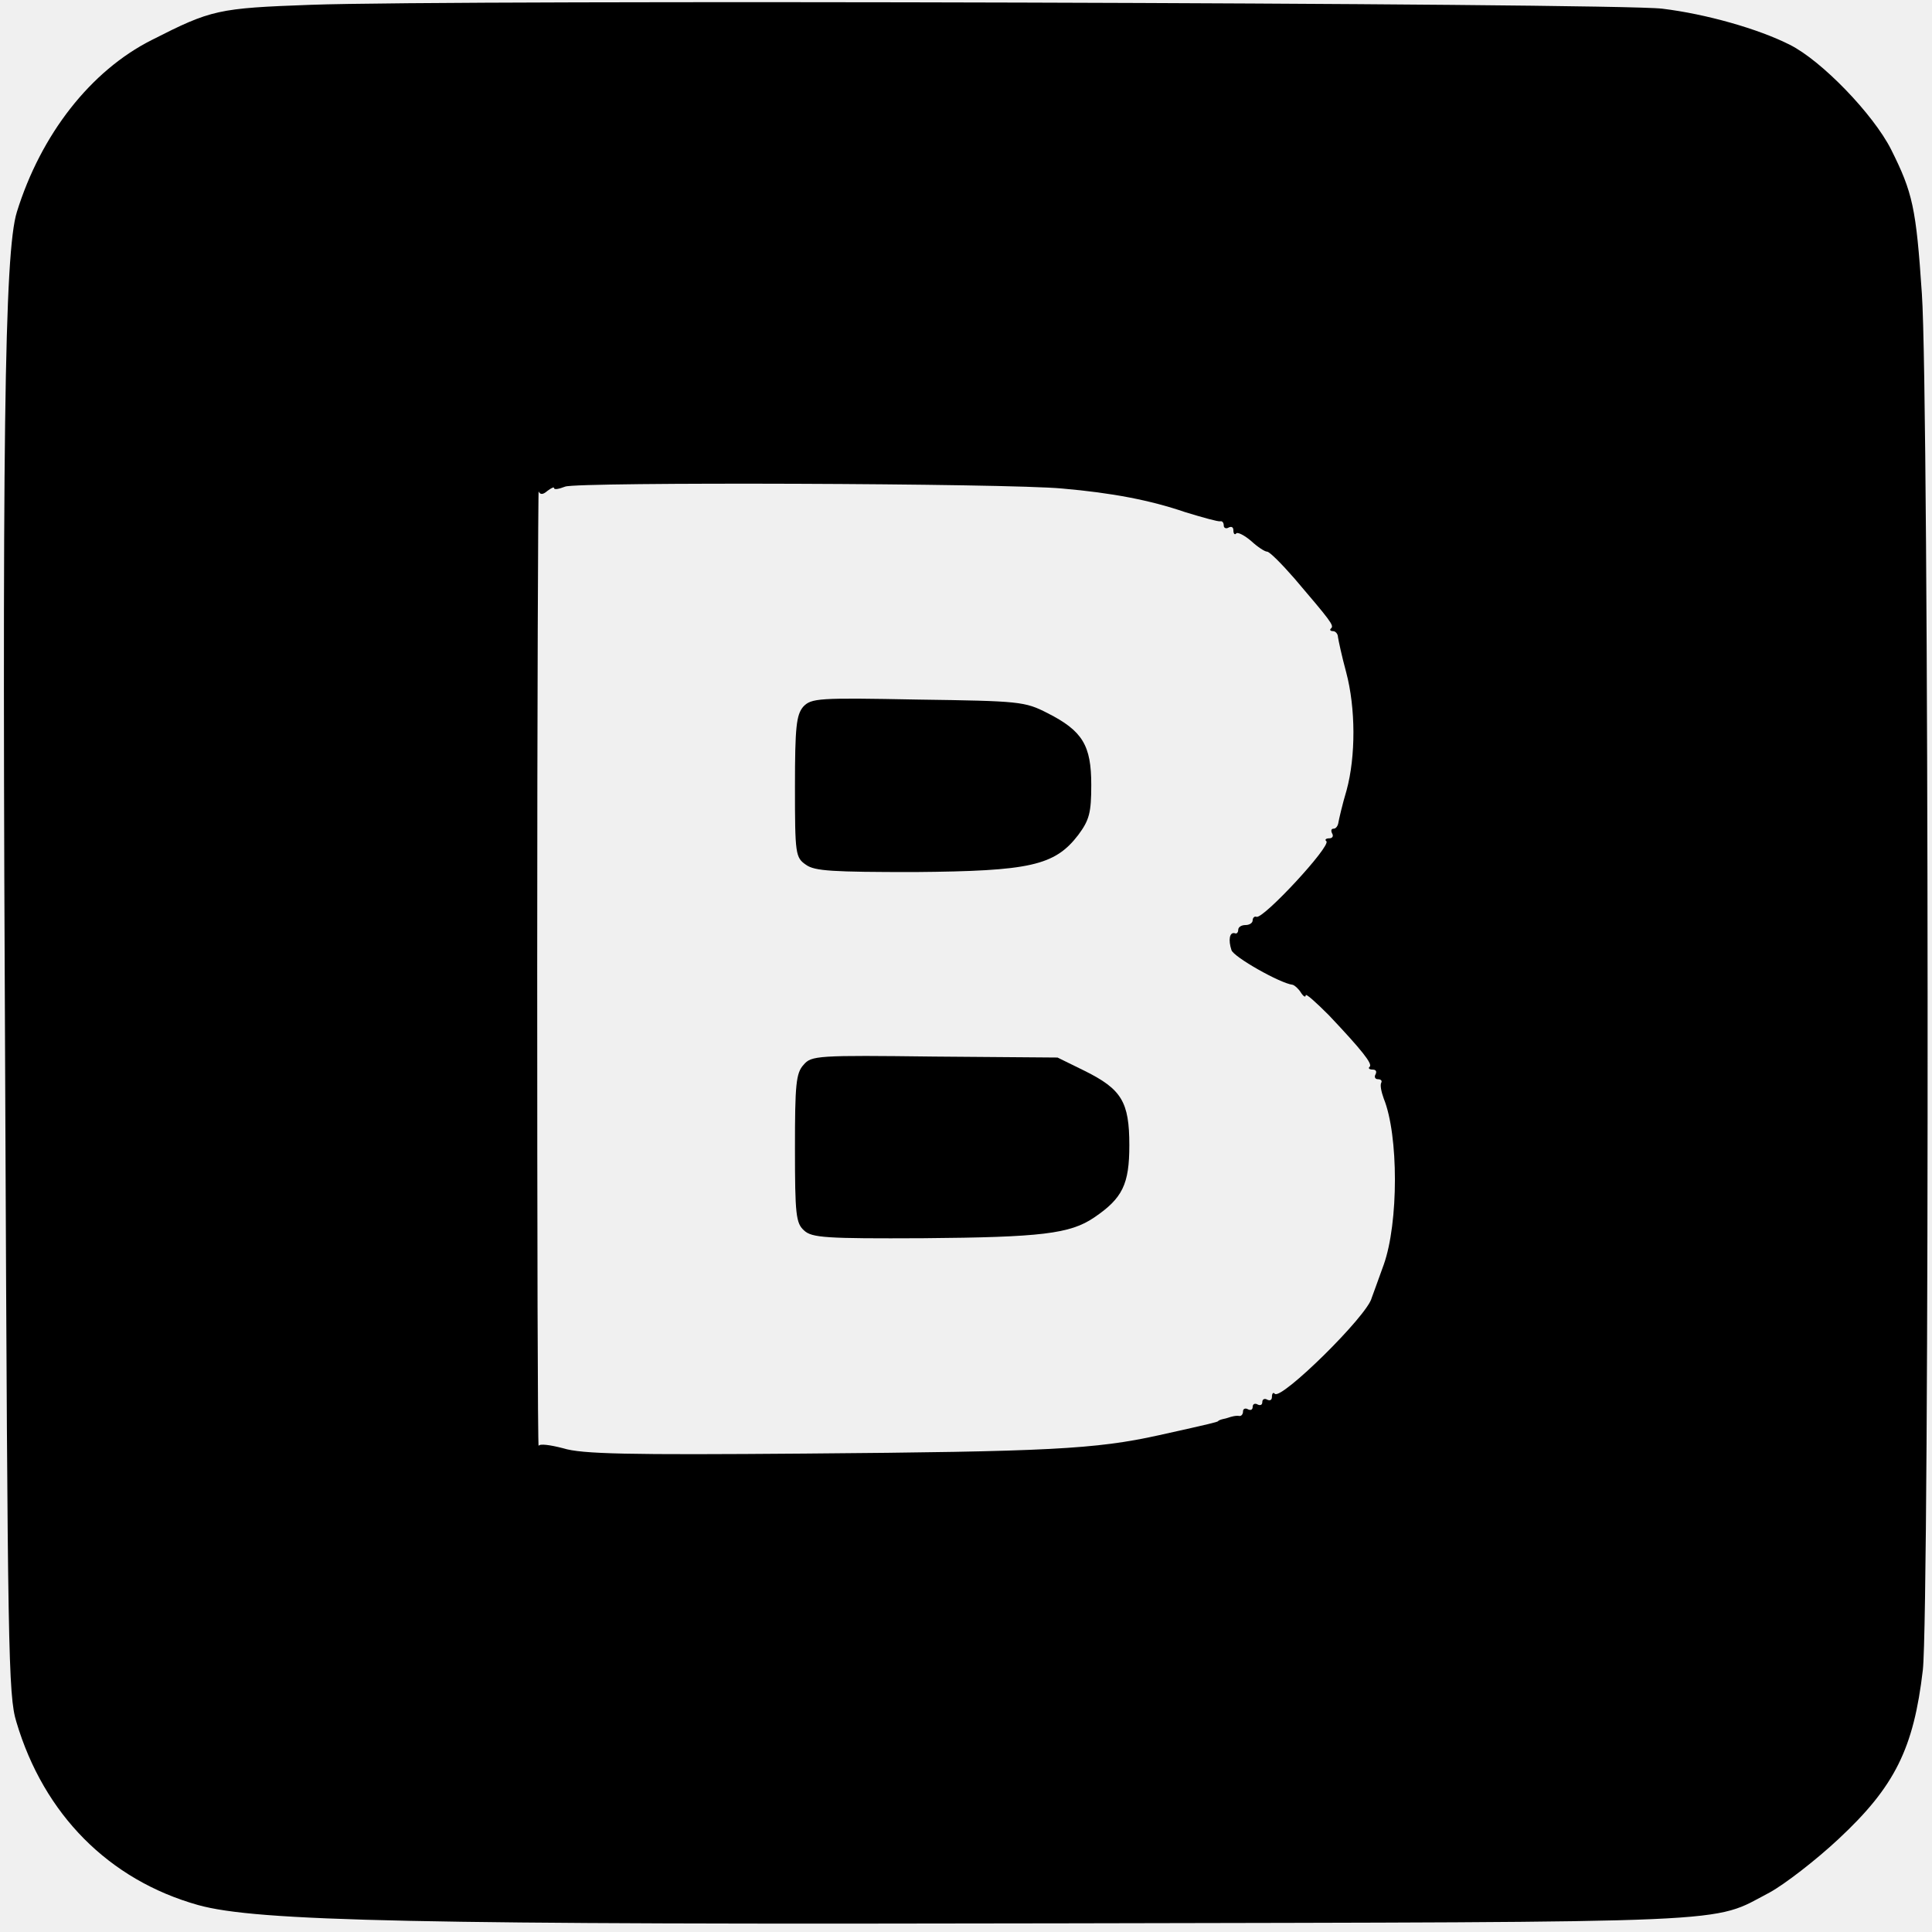
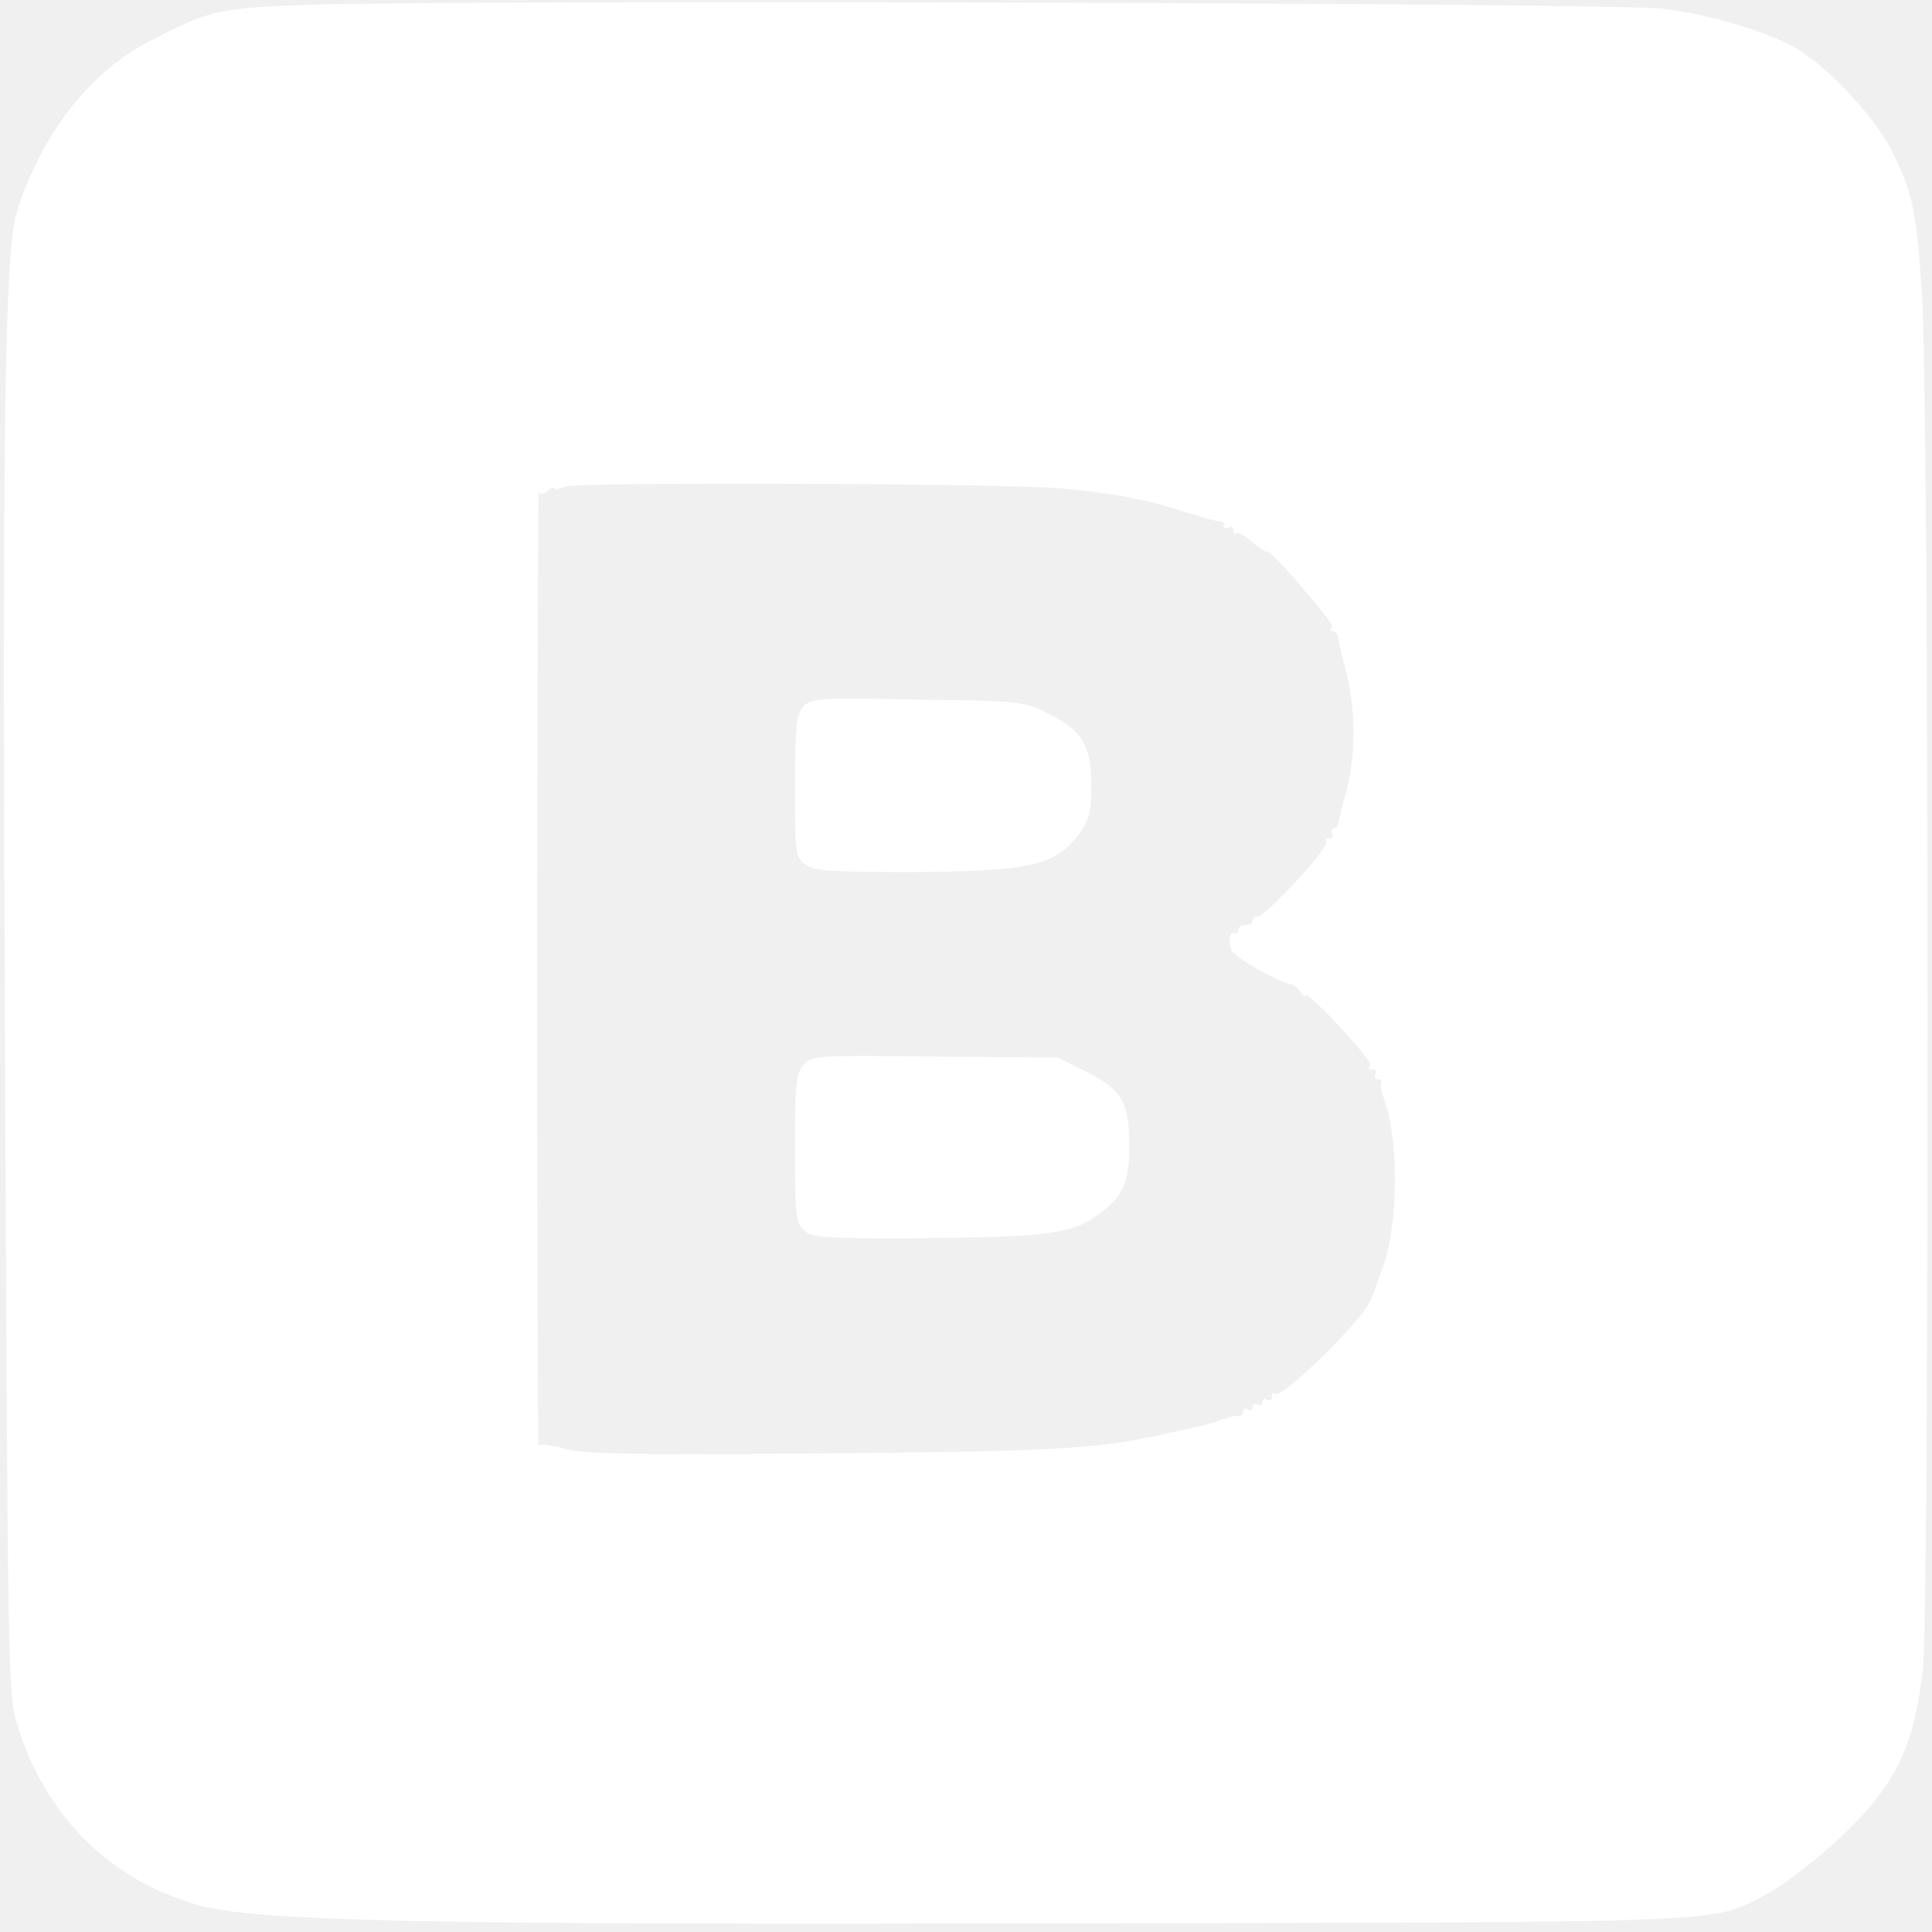
<svg xmlns="http://www.w3.org/2000/svg" version="1.0" width="401pt" height="401pt" viewBox="0 0 401 401" preserveAspectRatio="xMidYMid meet">
-   <g transform="translate(0,401) scale(0.1,-0.1)" fill="#000000" stroke="none">
+   <g transform="translate(0,401) scale(0.1,-0.1)" fill="#ffffff" stroke="none">
    <path d="M645 4000 c-193 -7 -206 -10 -330 -73 -127 -64 -230 -196 -280 -357     -26 -84 -31 -467 -24 -1855 5 -1129 6 -1224 23 -1279 57 -192 192 -328 377     -380 122 -34 451 -41 1799 -38 1425 3 1339 -1 1463 64 31 17 96 67 143 111     117 109 156 188 175 351 14 125 13 2645 -2 2856 -12 179 -19 210 -64 300 -37     73 -144 184 -210 217 -65 33 -174 64 -265 75 -96 12 -2507 19 -2805 8z m1560     -1004 c103 -9 182 -24 255 -49 36 -11 68 -20 73 -19 4 1 7 -3 7 -9 0 -5 5 -7     10 -4 6 3 10 1 10 -6 0 -7 3 -10 6 -6 3 3 17 -4 31 -16 13 -12 28 -22 33 -22     5 0 30 -25 57 -56 75 -88 82 -97 76 -103 -4 -3 -2 -6 4 -6 5 0 10 -6 10 -12 1     -7 8 -40 17 -73 20 -75 20 -175 1 -245 -9 -30 -16 -61 -17 -67 -1 -7 -5 -13     -10 -13 -5 0 -6 -4 -3 -10 3 -5 1 -10 -6 -10 -7 0 -10 -3 -6 -6 10 -10 -130     -161 -145 -157 -4 2 -8 -2 -8 -7 0 -6 -7 -10 -15 -10 -8 0 -15 -4 -15 -10 0     -5 -3 -9 -7 -7 -11 3 -14 -14 -7 -35 4 -14 101 -69 127 -72 4 -1 12 -8 17 -16     5 -8 10 -11 10 -6 0 5 21 -14 48 -41 69 -73 91 -101 85 -107 -4 -3 -1 -6 6 -6     7 0 9 -4 6 -10 -3 -5 -1 -10 5 -10 6 0 9 -3 7 -7 -3 -5 0 -19 5 -33 31 -76 31     -258 0 -345 -12 -33 -23 -64 -25 -69 -9 -37 -187 -212 -201 -199 -3 4 -6 1 -6     -6 0 -7 -4 -9 -10 -6 -5 3 -10 1 -10 -5 0 -6 -4 -8 -10 -5 -5 3 -10 1 -10 -5     0 -6 -4 -8 -10 -5 -5 3 -10 1 -10 -4 0 -6 -3 -10 -7 -10 -5 1 -11 0 -15 -1 -5     -1 -12 -4 -18 -5 -5 -1 -11 -3 -12 -5 -4 -2 -10 -4 -123 -29 -131 -29 -230     -34 -734 -38 -368 -3 -464 -1 -502 11 -27 7 -49 10 -51 5 -2 -5 -3 441 -3 991     0 550 2 995 3 990 3 -7 9 -7 18 1 8 6 14 9 14 6 0 -4 10 -2 23 3 24 10 918 7     1032 -4z" />
    <path d="M1667 2543 c-14 -17 -17 -41 -17 -166 0 -140 1 -147 23 -162 18 -13     55 -15 226 -15 238 2 290 13 339 77 23 31 27 46 27 104 0 82 -18 112 -91 149     -47 24 -57 25 -269 28 -207 4 -221 3 -238 -15z" />
    <path d="M1668 1800 c-16 -17 -18 -42 -18 -173 0 -138 2 -156 19 -171 16 -15     45 -17 247 -16 245 2 305 9 355 43 59 40 73 69 73 150 0 90 -16 116 -92 154     l-57 28 -255 2 c-244 3 -256 2 -272 -17z" />
  </g>
</svg>
